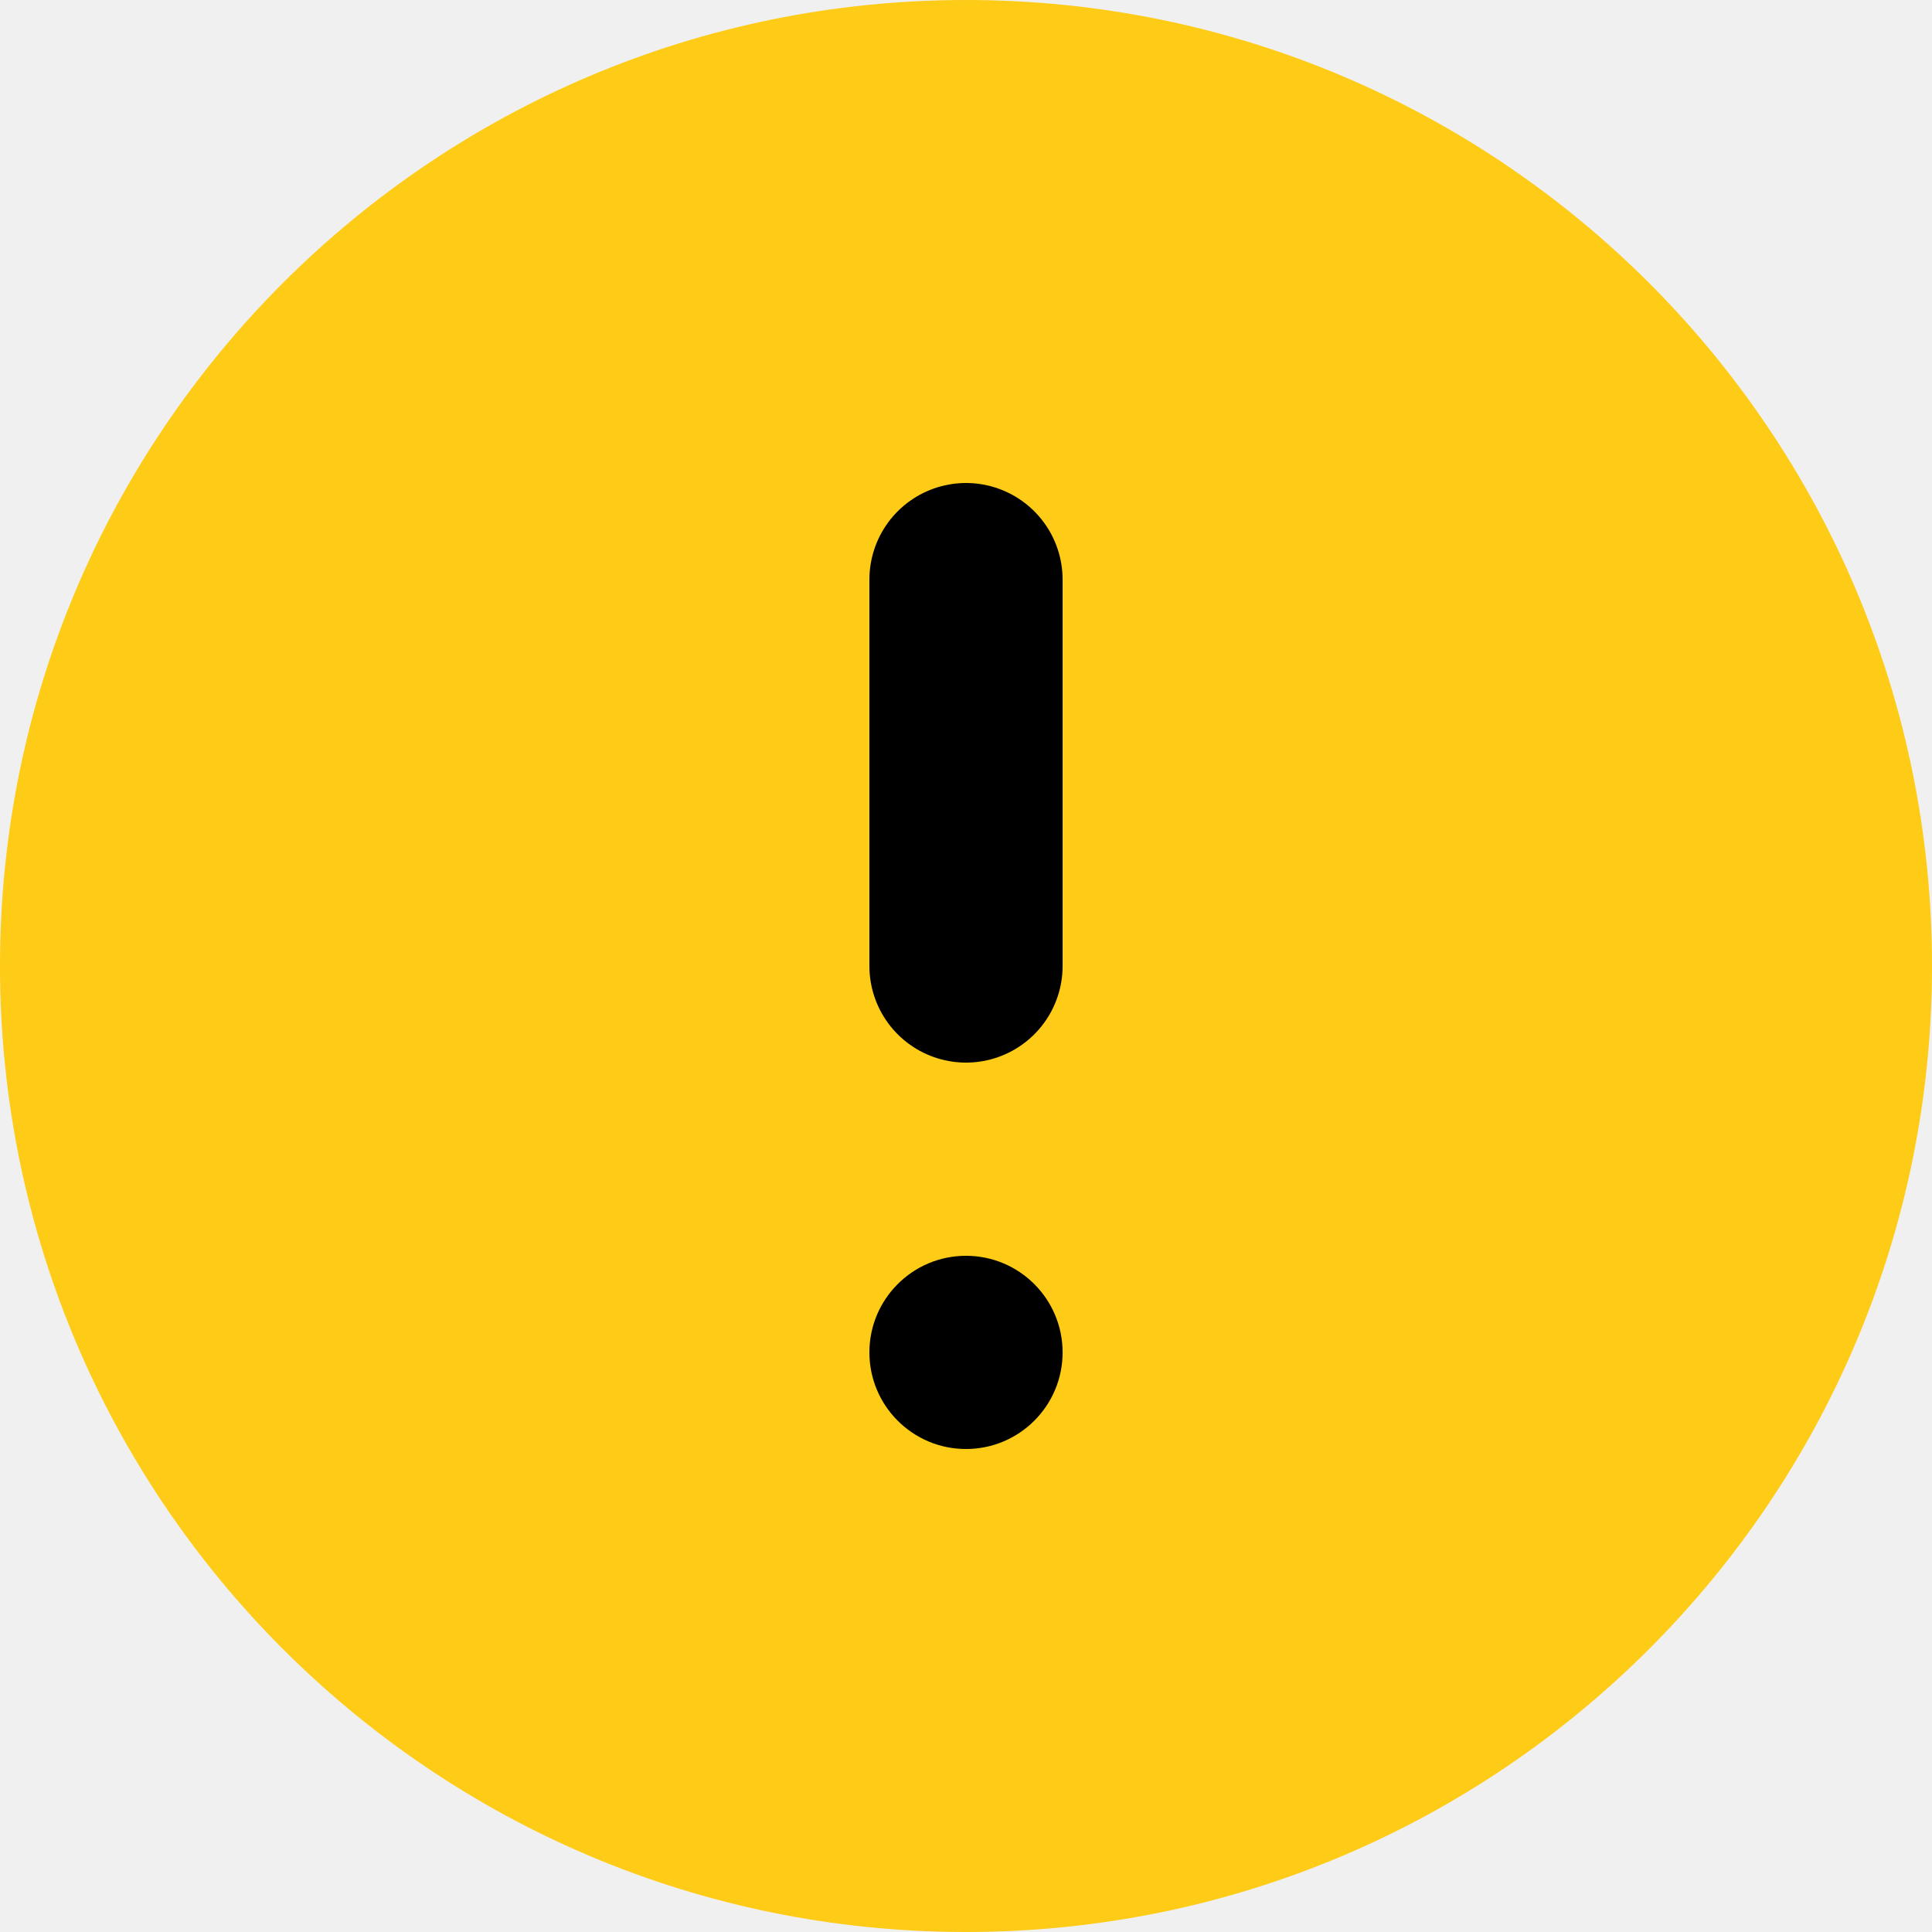
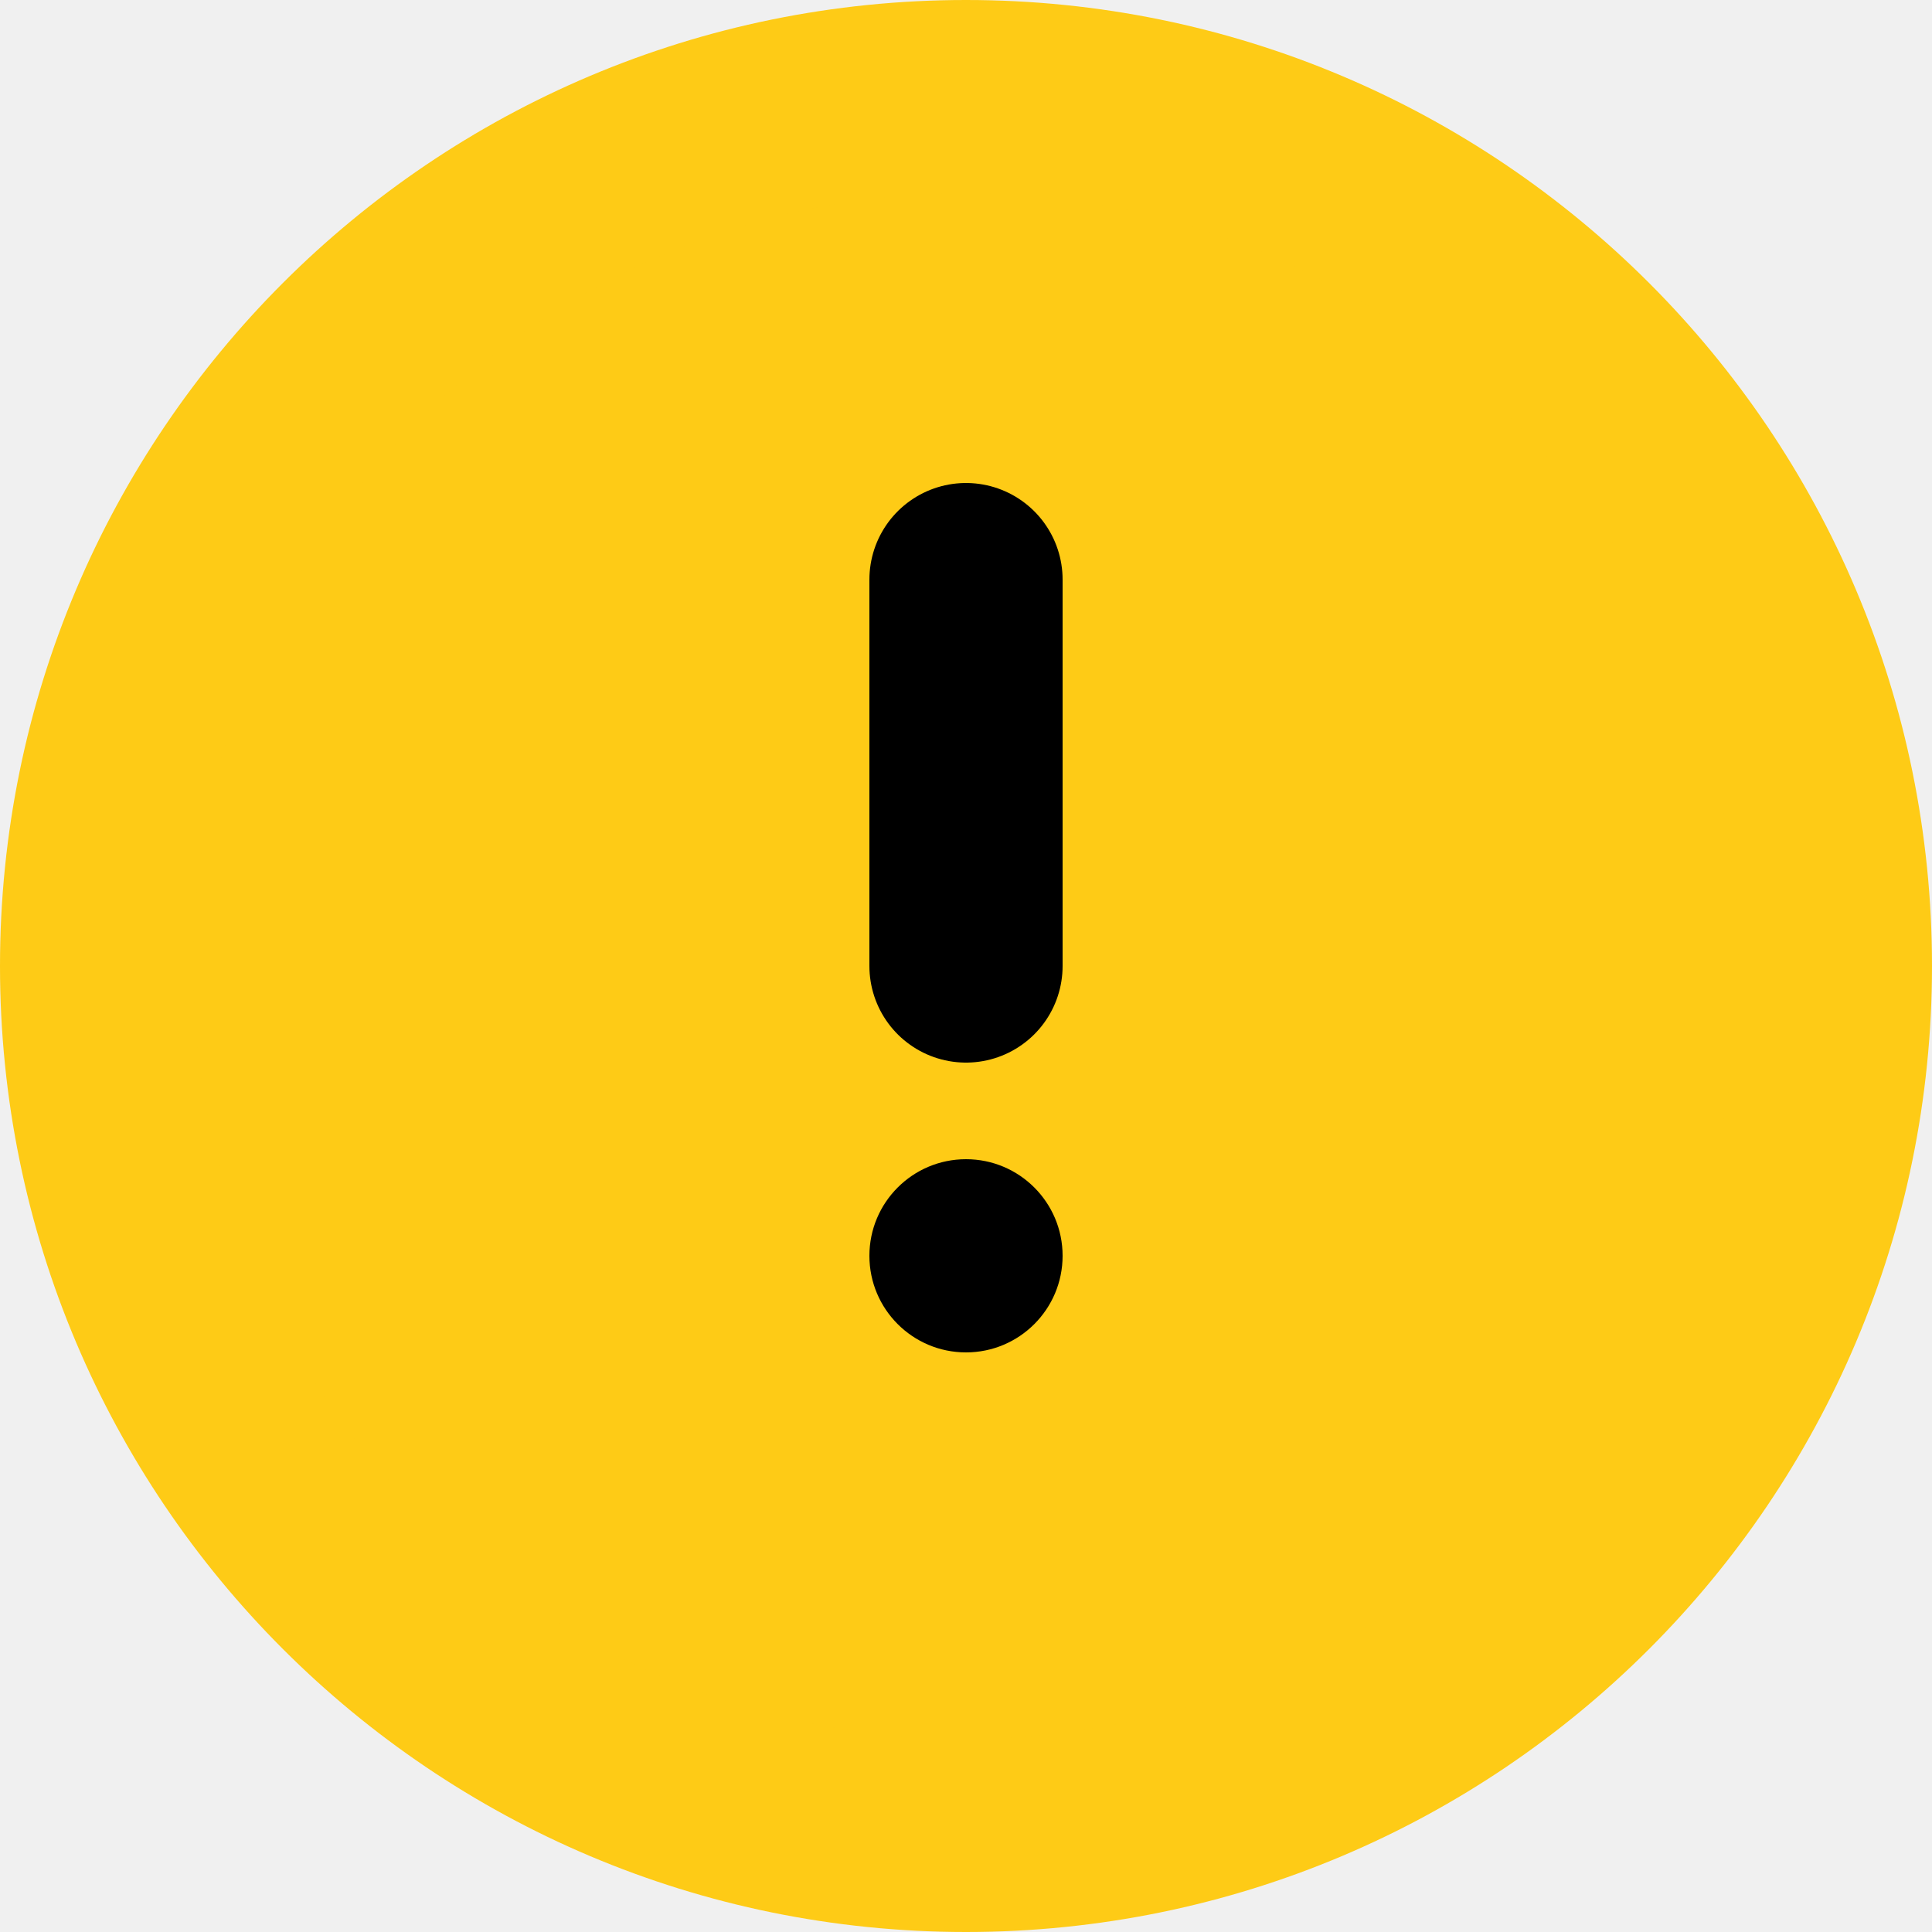
<svg xmlns="http://www.w3.org/2000/svg" width="20" height="20" viewBox="0 0 20 20" fill="none">
-   <circle cx="10" cy="10" r="10" fill="#FECB16" />
-   <circle cx="10" cy="14" r="1" fill="black" />
-   <path d="M10 6L10 10" stroke="black" stroke-width="2" stroke-linecap="round" stroke-linejoin="round" />
+   <g clip-path="url(#clip0_3483_5497)">
+     <circle cx="10" cy="10" r="9" fill="#FECB16" stroke="#FECB16" stroke-width="2" stroke-linecap="round" stroke-linejoin="round" />
+     <circle cx="10" cy="13" r="1" fill="black" />
+     <path d="M10 6L10 10" stroke="black" stroke-width="2" stroke-linecap="round" stroke-linejoin="round" />
+   </g>
  <defs>
    <clipPath id="clip0_3483_5497">
      <rect width="20" height="20" fill="white" />
    </clipPath>
  </defs>
</svg>
